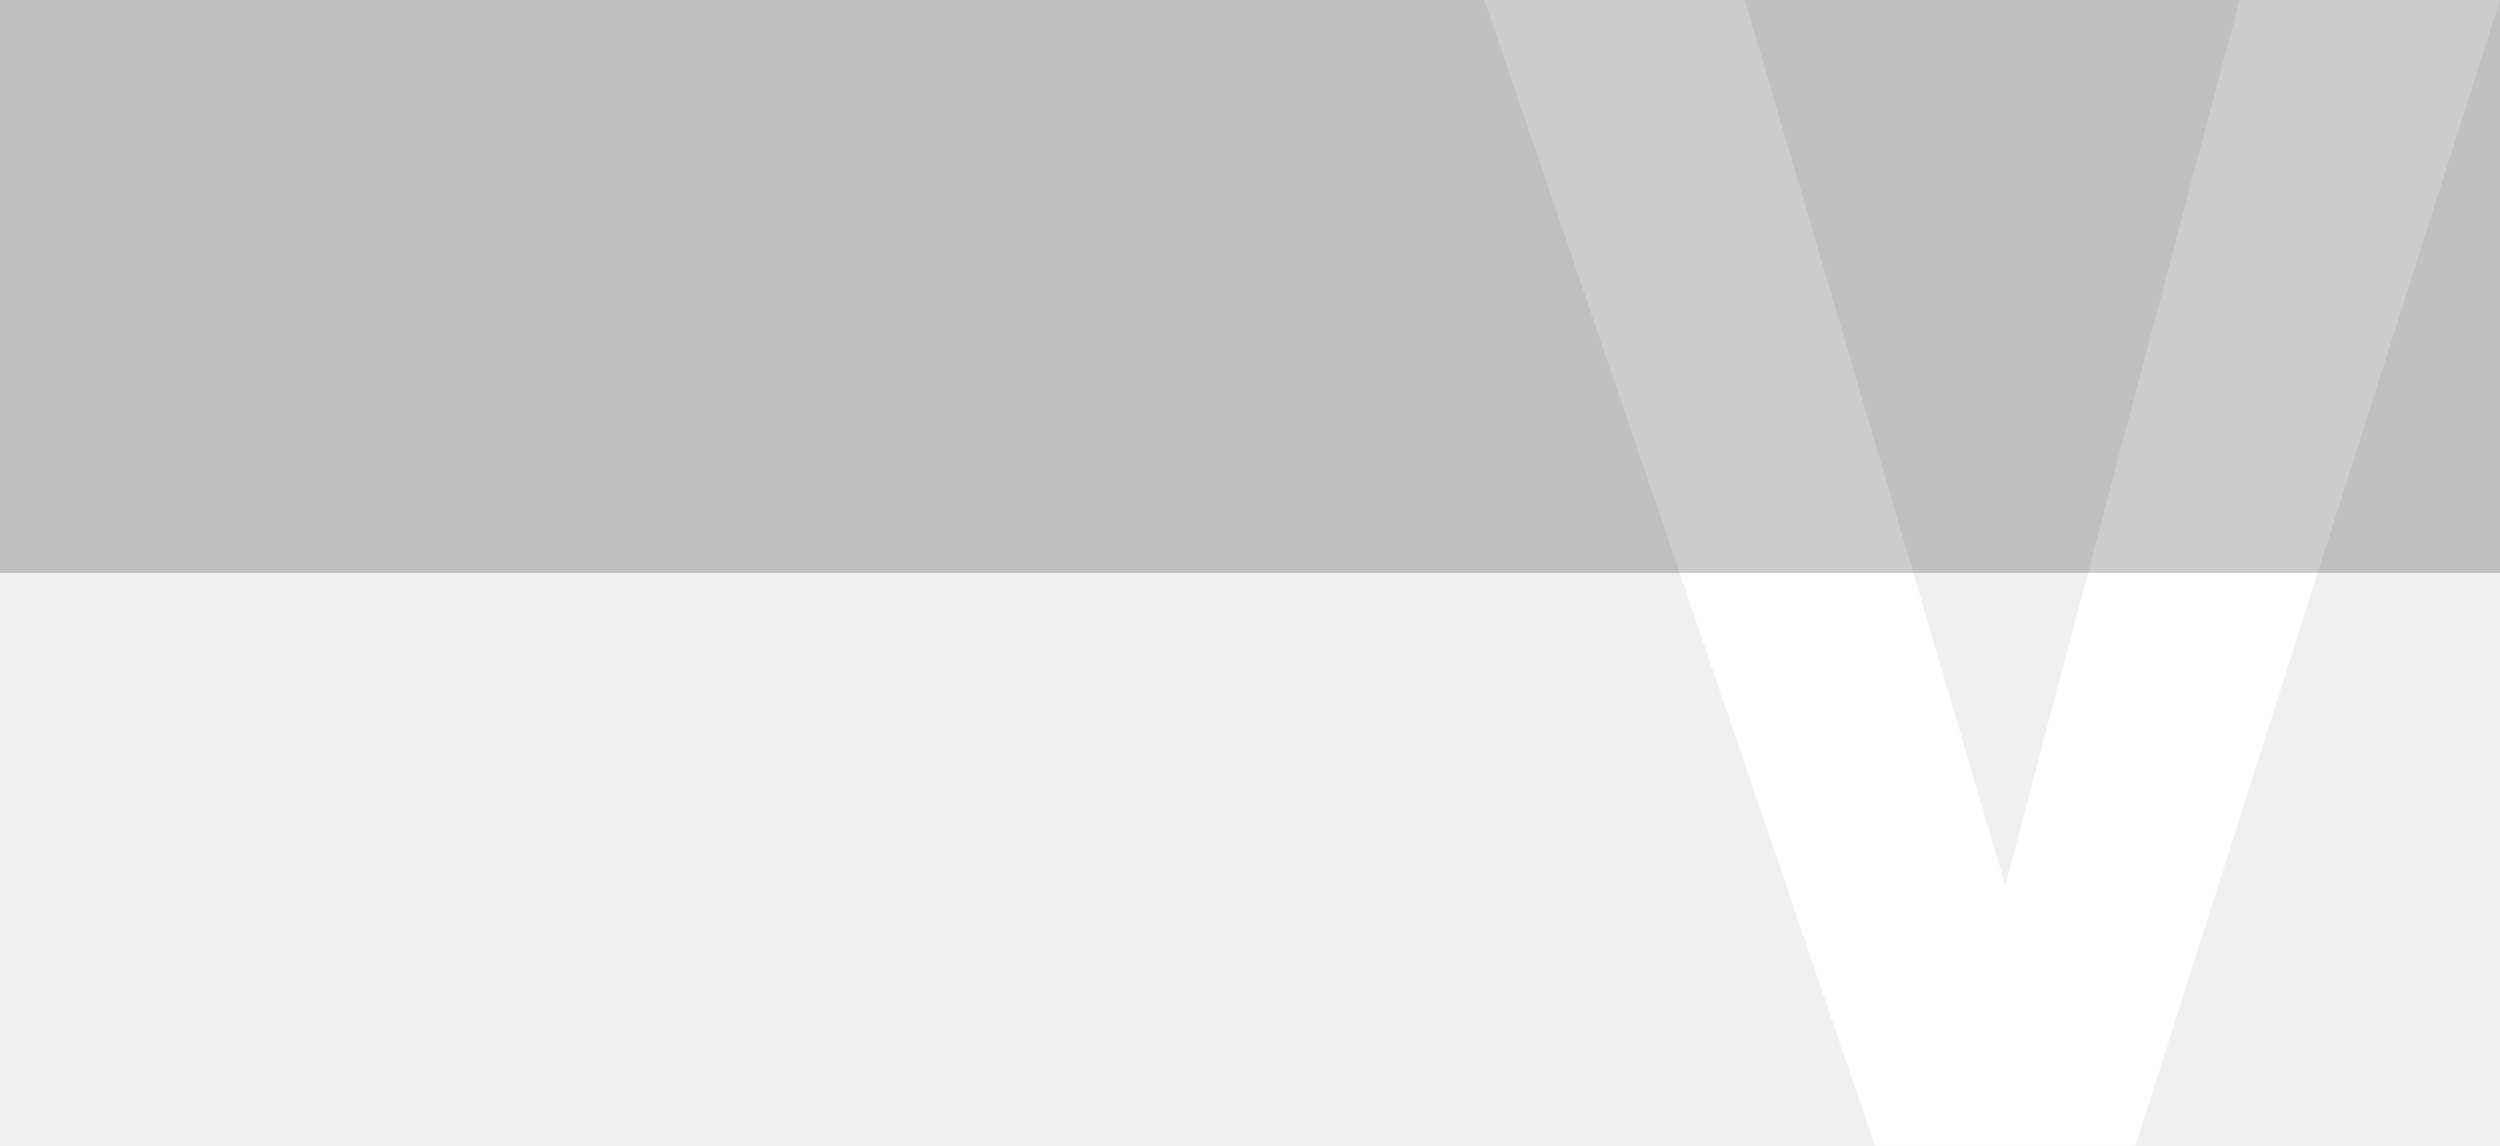
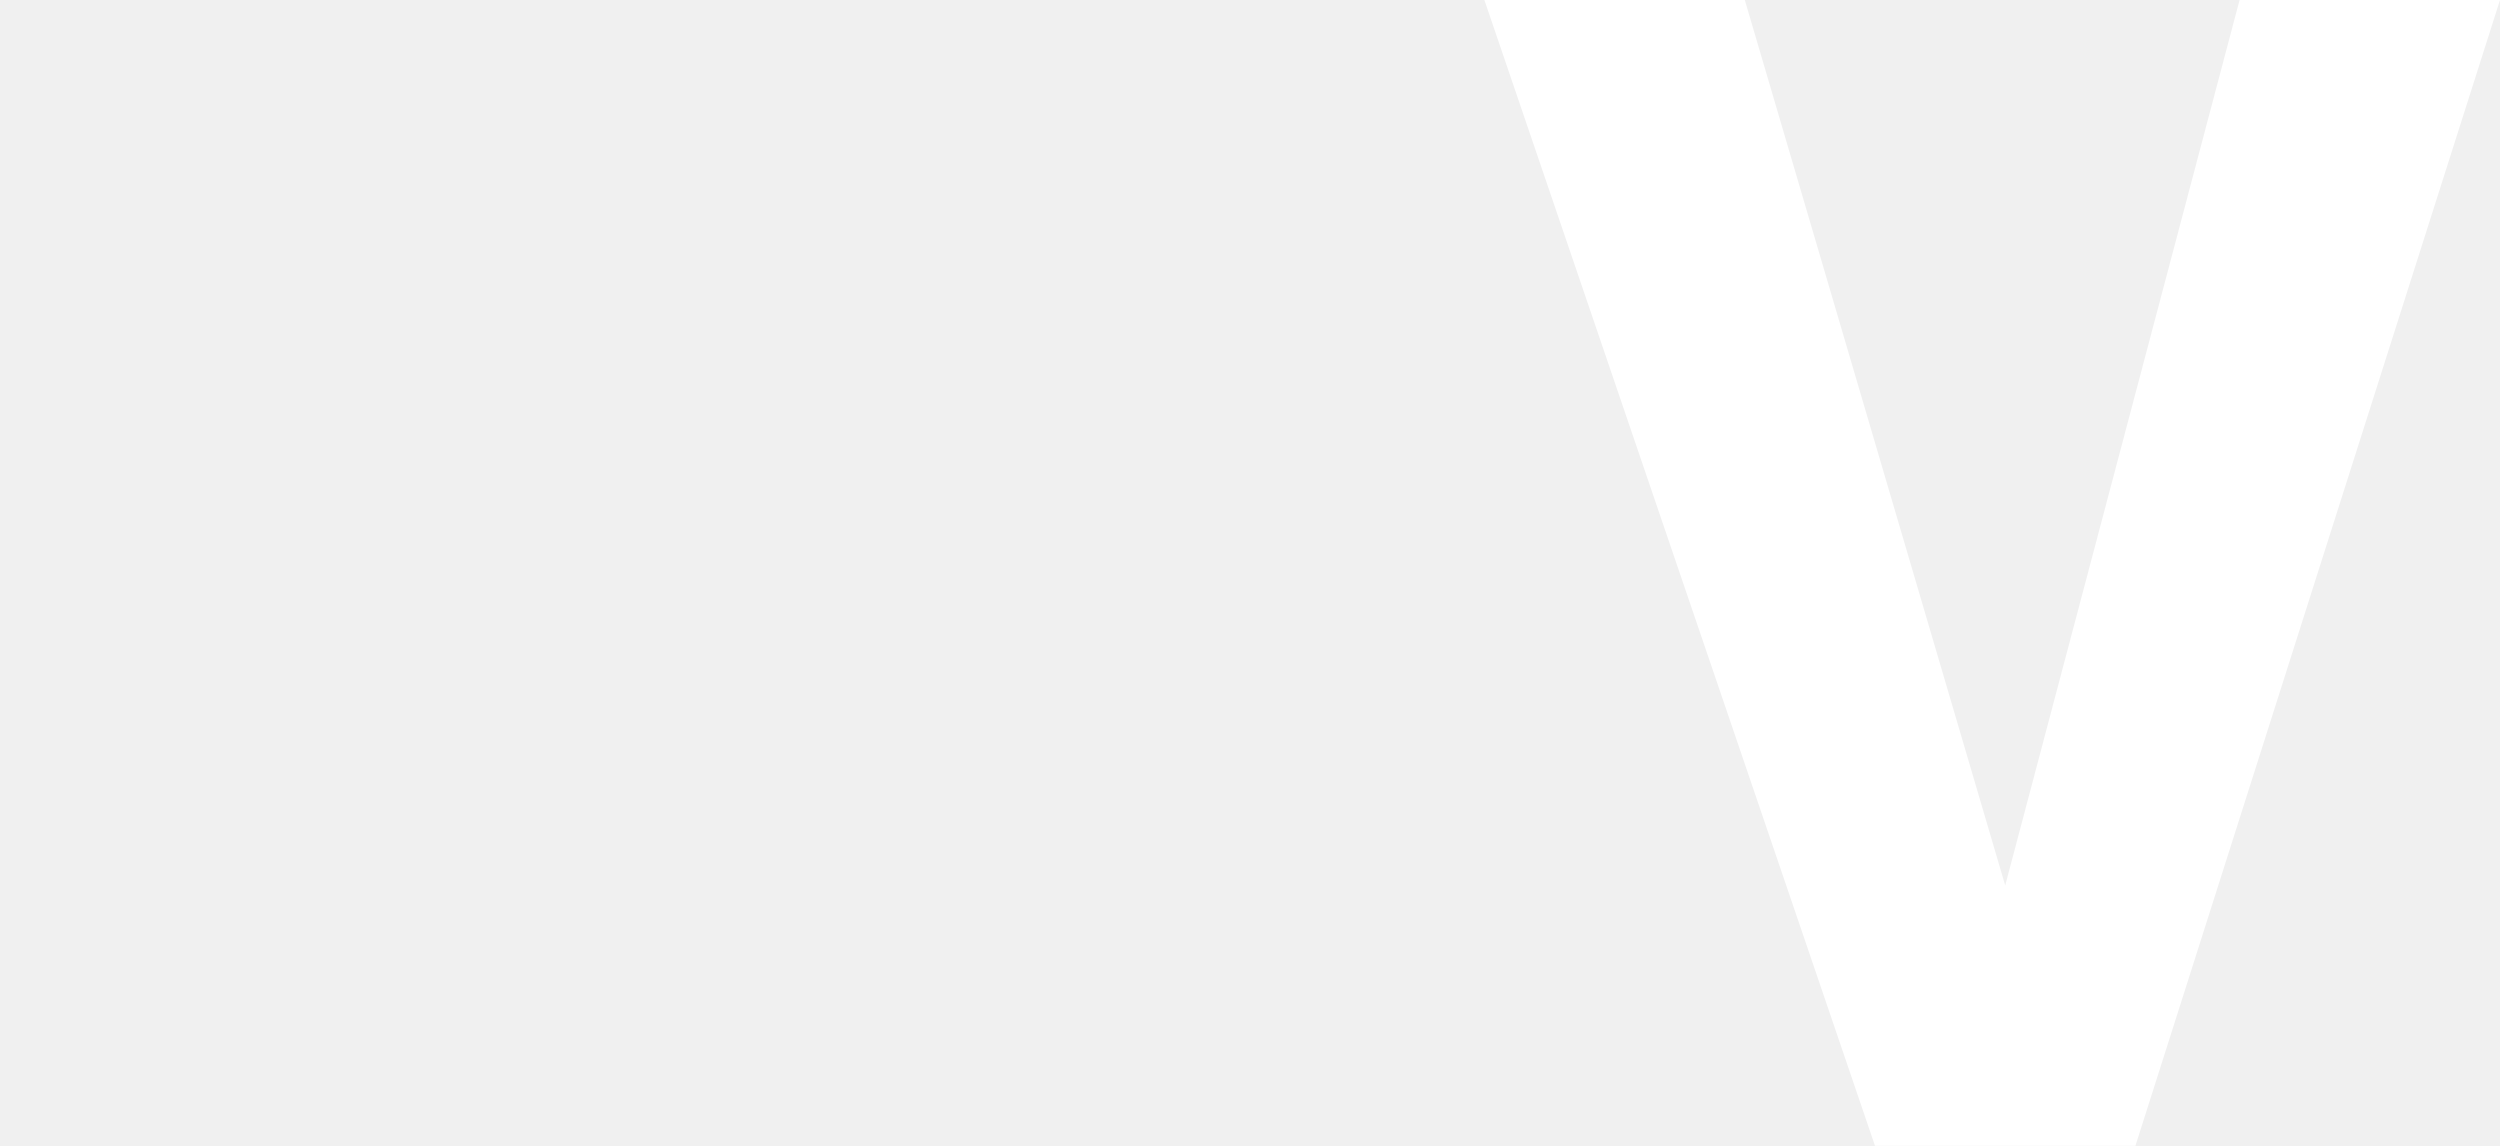
<svg xmlns="http://www.w3.org/2000/svg" width="480" height="220">
  <g class="m">
    <polygon fill="#db49de" stroke-width="0" points="0 220, 75 0, 125 0, 180 170, 235 0, 285 0, 360 220, 310 220 ,260 50, 210 220, 150 220, 100 50, 40 220" />
  </g>
  <g class="v">
    <polygon fill="#ffffff" stroke-width="0" points="285 0, 360 220, 410 220, 480 0, 430 0, 385 170, 335 0" />
  </g>
-   <g class="shadow">
-     <rect fill="#00000" fill-opacity="0.2" x="0" y="-110" width="480" height="220" />
-   </g>
</svg>
